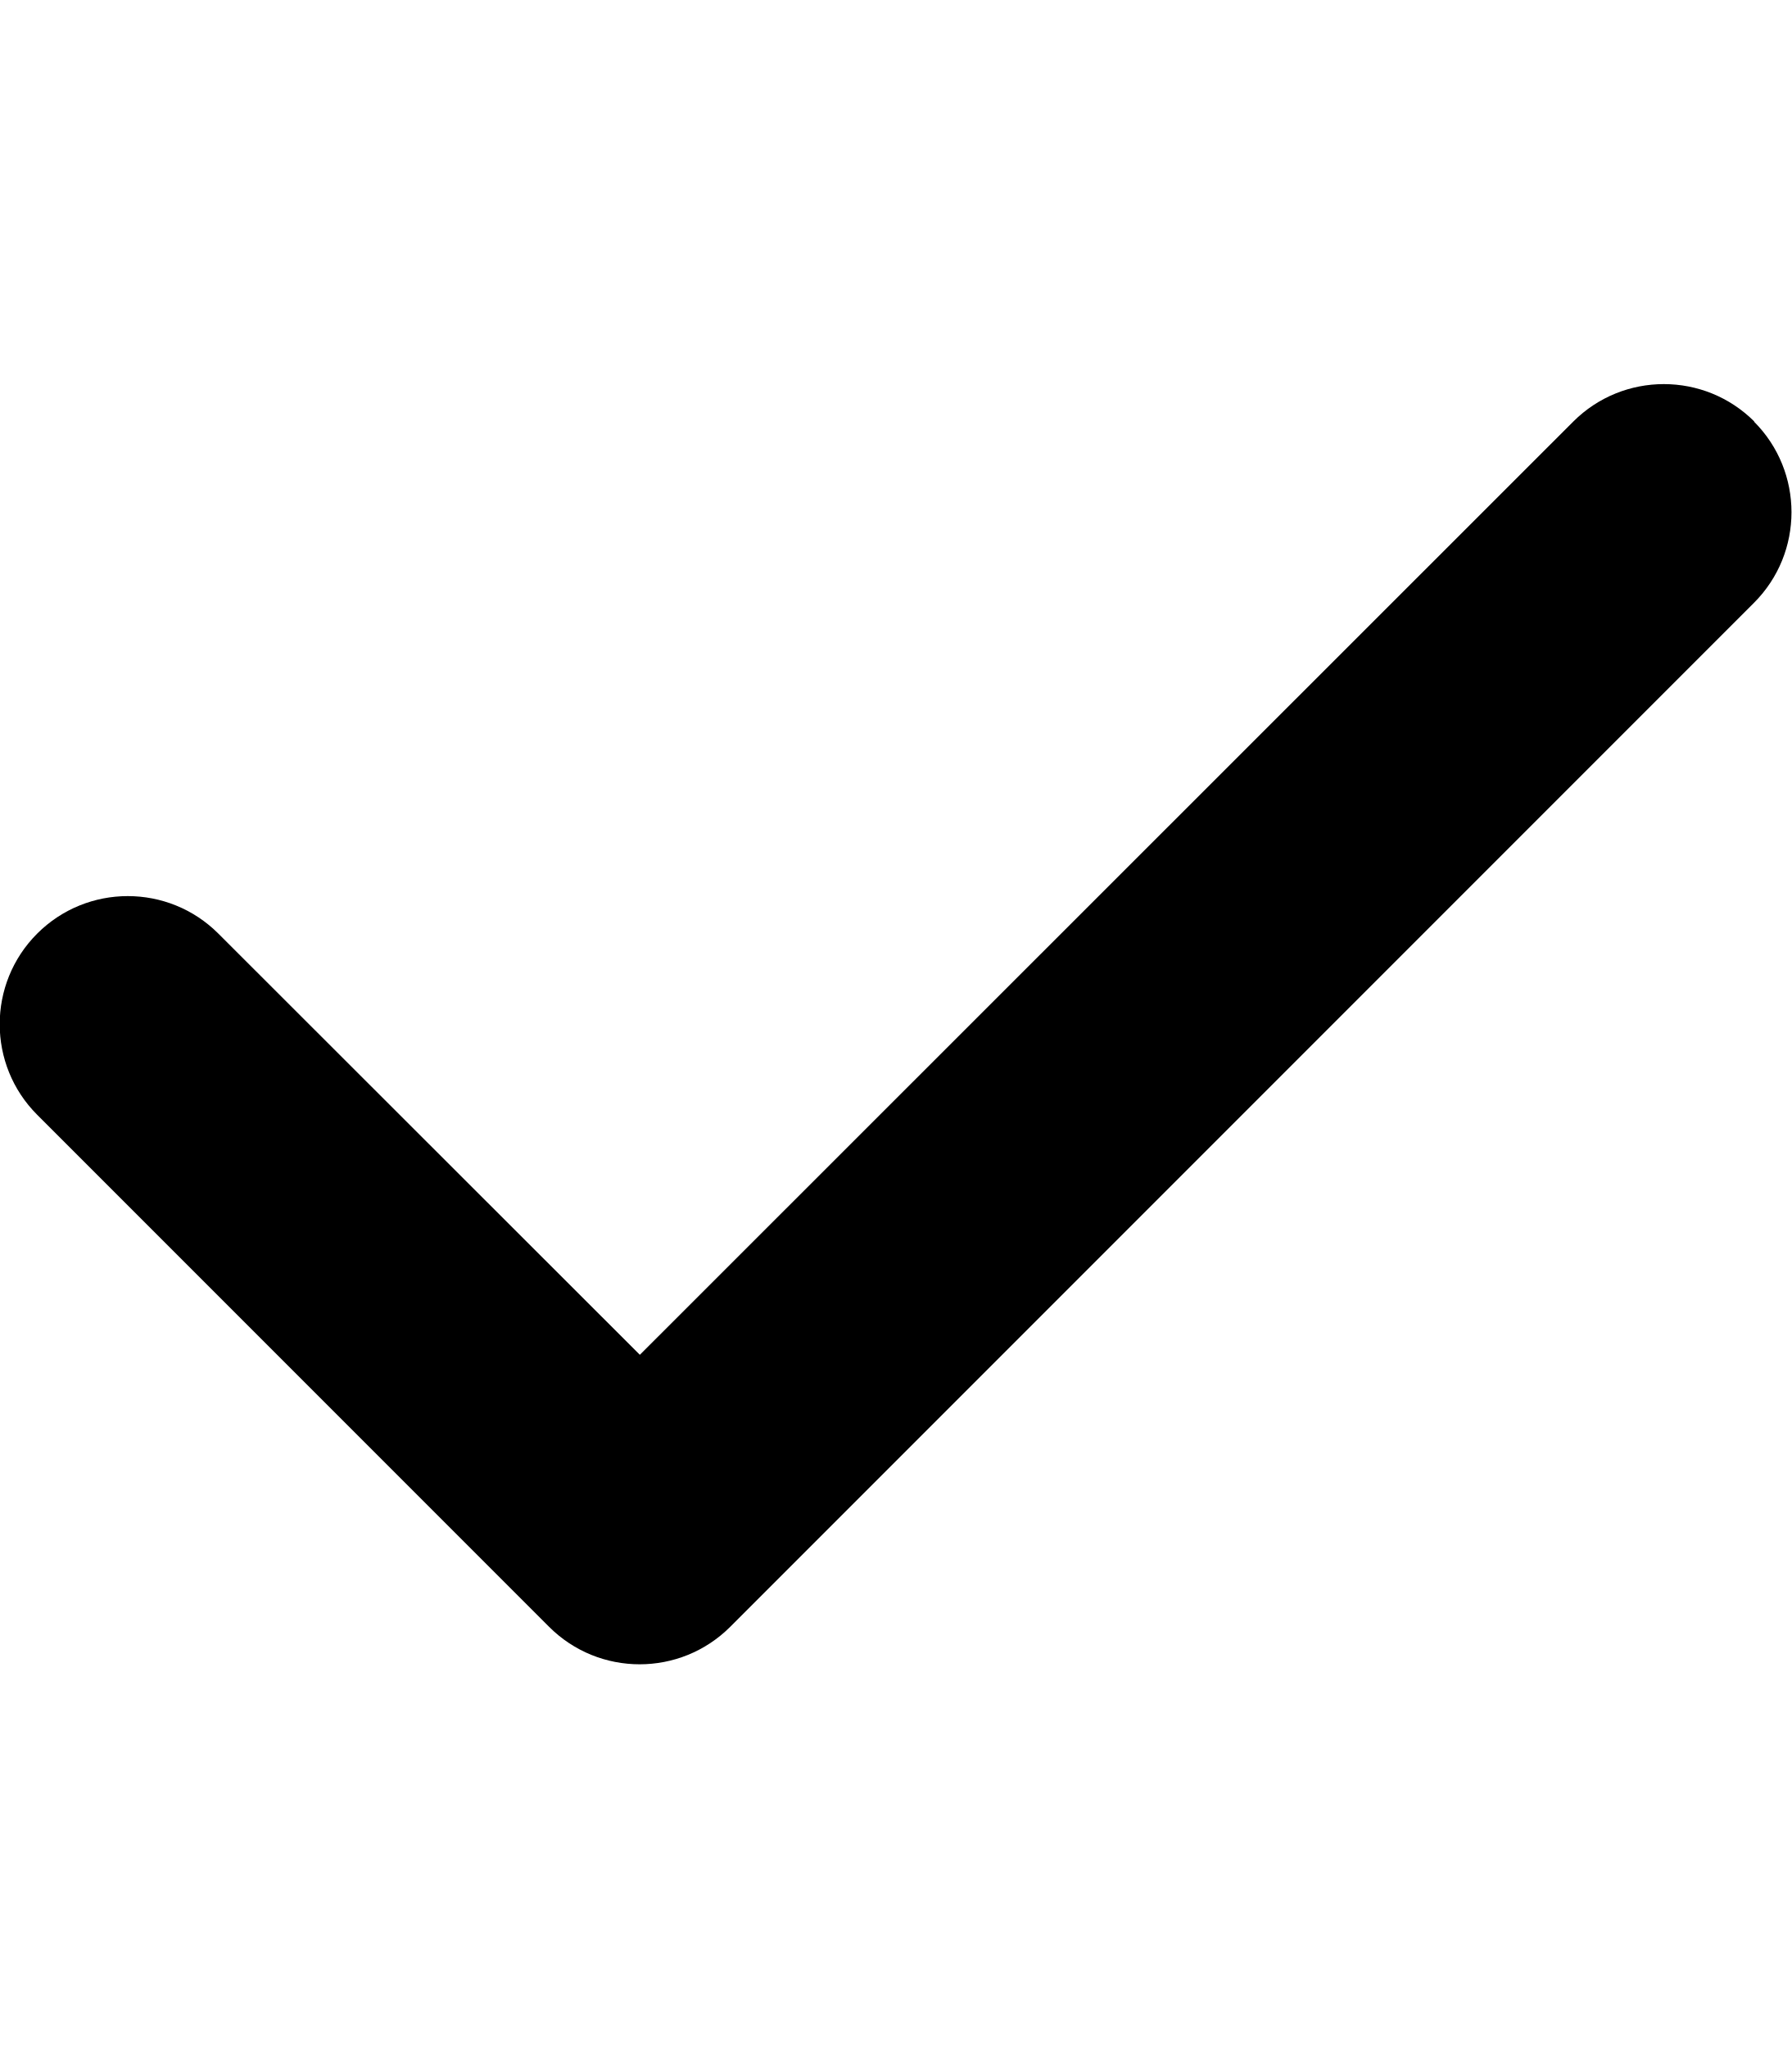
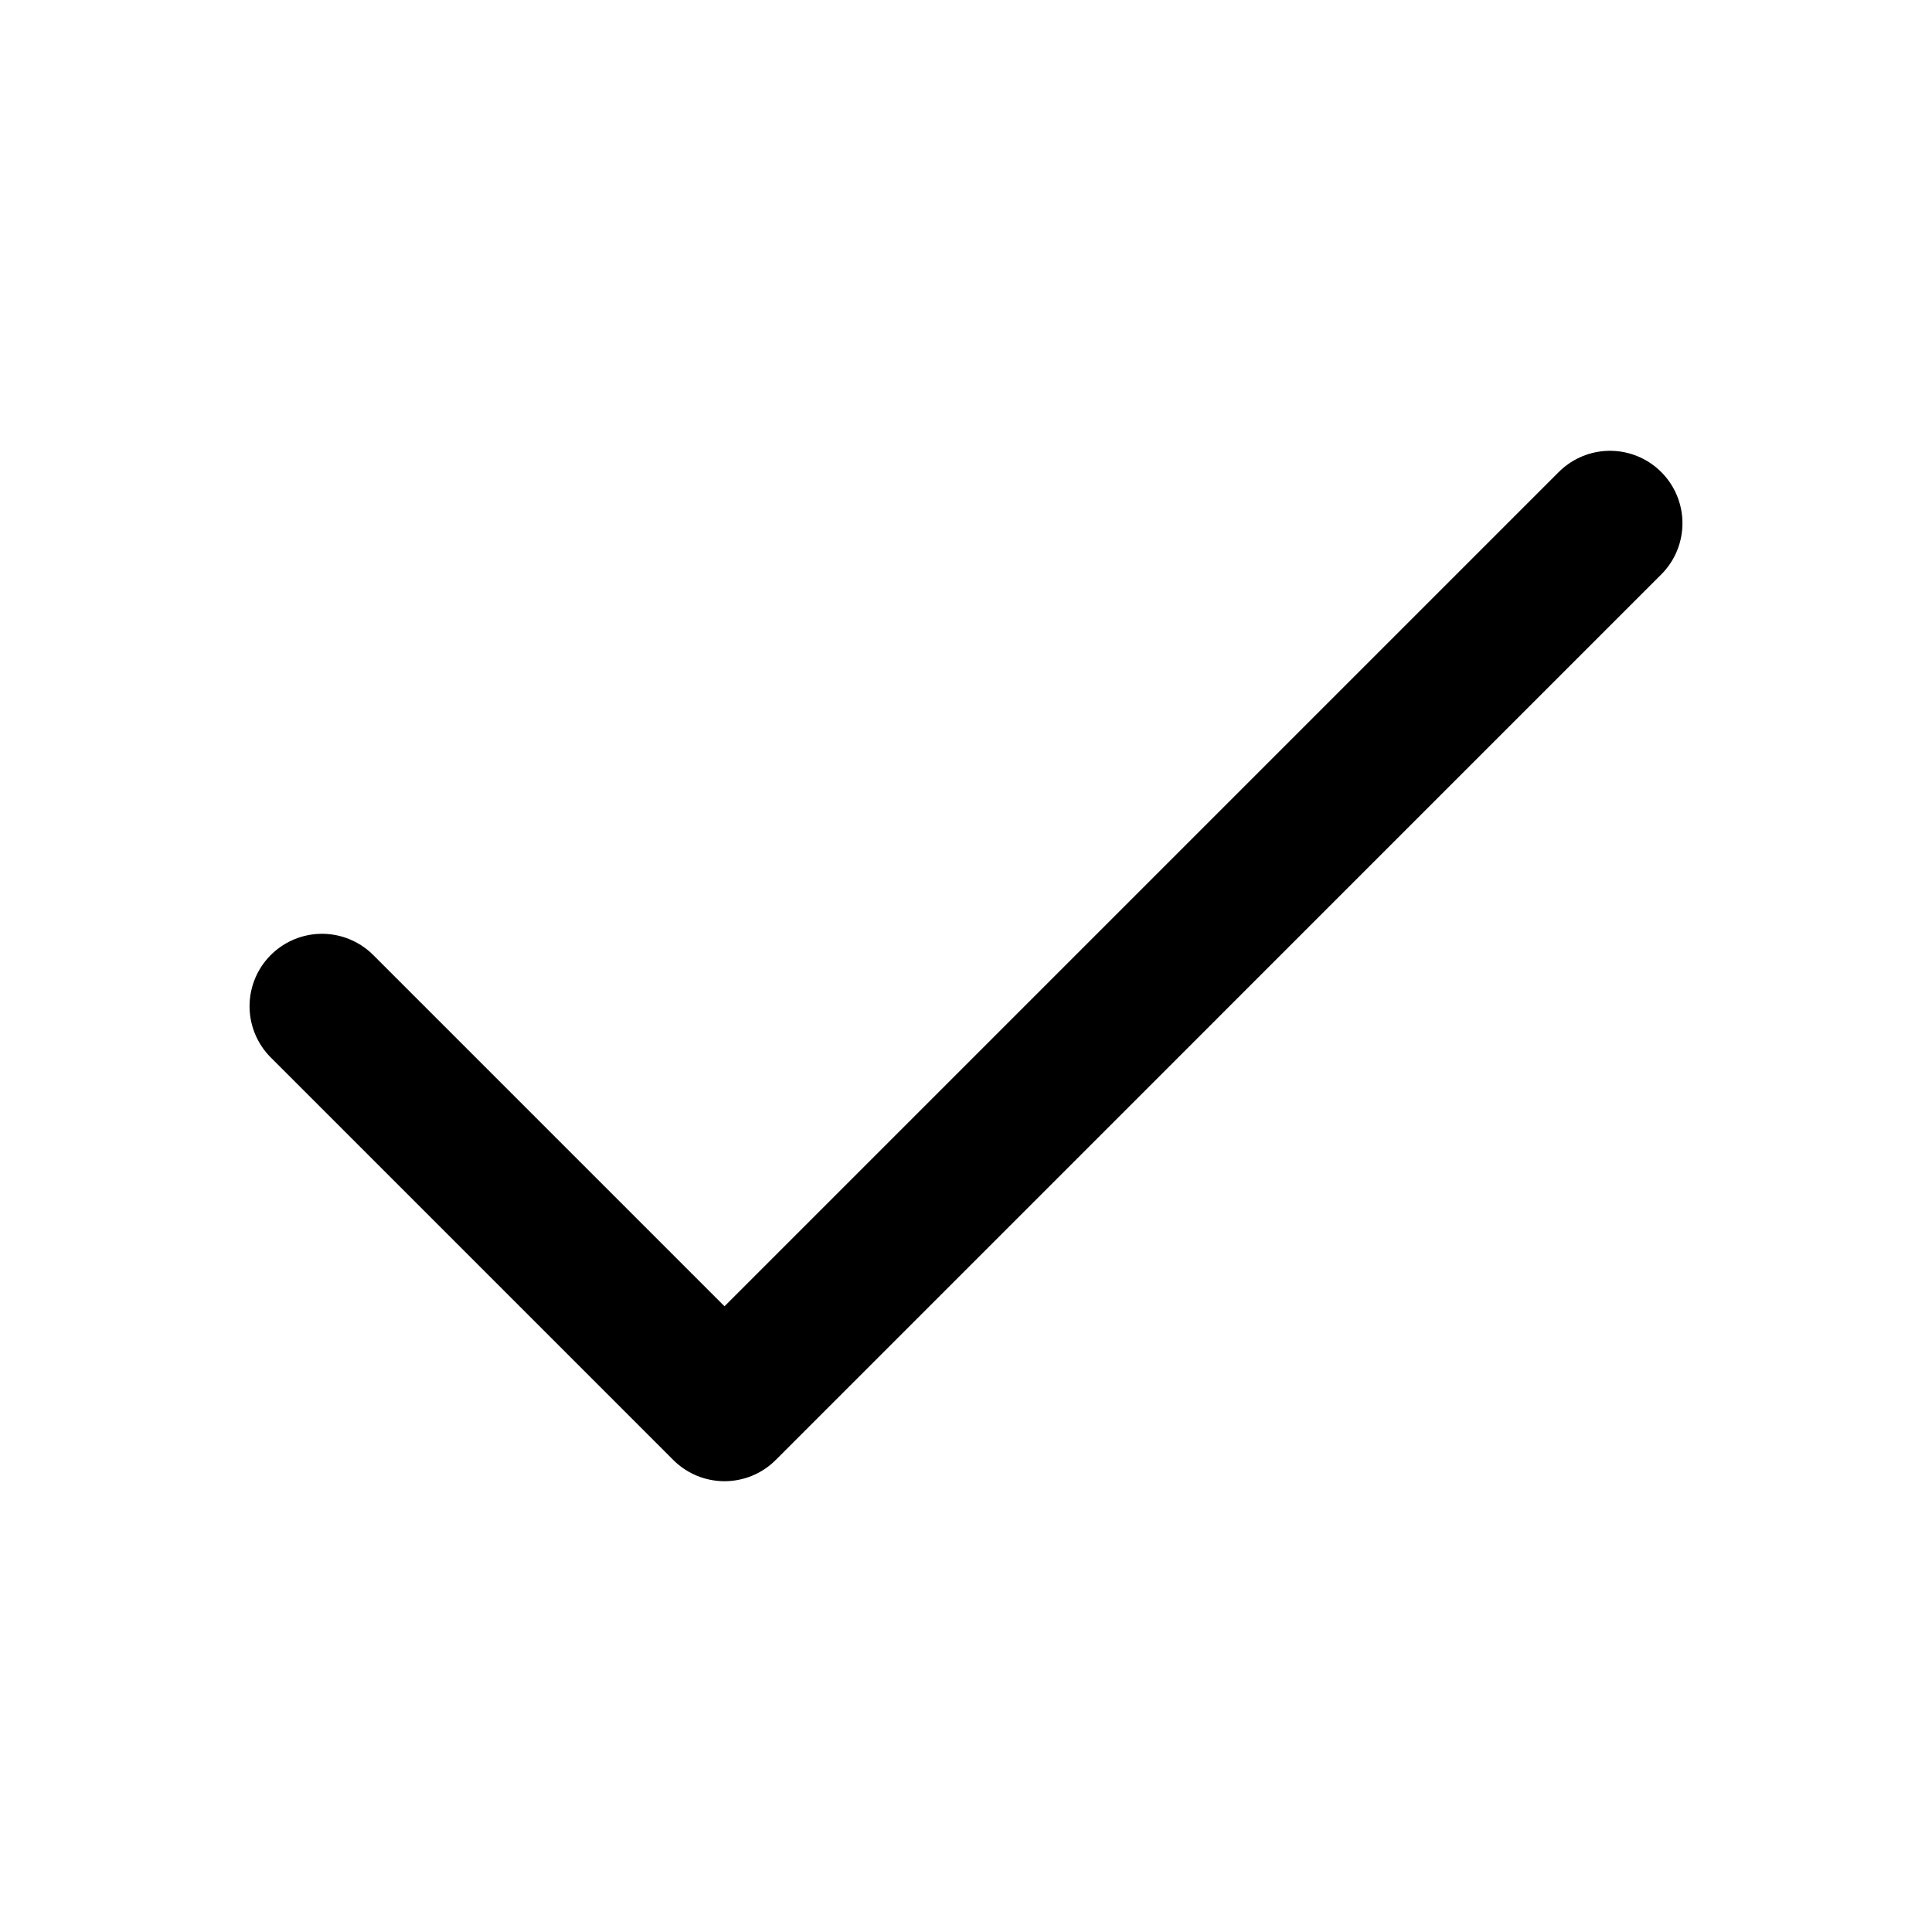
- <svg xmlns="http://www.w3.org/2000/svg" viewBox="0 0 448 512">
-   <path d="M438.6 105.4c12.5 12.5 12.5 32.8 0 45.3l-256 256c-12.5 12.5-32.8 12.5-45.3 0l-128-128c-12.5-12.5-12.5-32.8 0-45.3s32.8-12.5 45.3 0L160 338.7 393.4 105.4c12.5-12.5 32.8-12.5 45.3 0z" />
+ <svg xmlns="http://www.w3.org/2000/svg" viewBox="0 0 24 24" fill="none" stroke="currentColor" stroke-width="1.8" stroke-linecap="round" stroke-linejoin="round">
+   <path d="m4 12.5 5 5 11-11" />
</svg>
